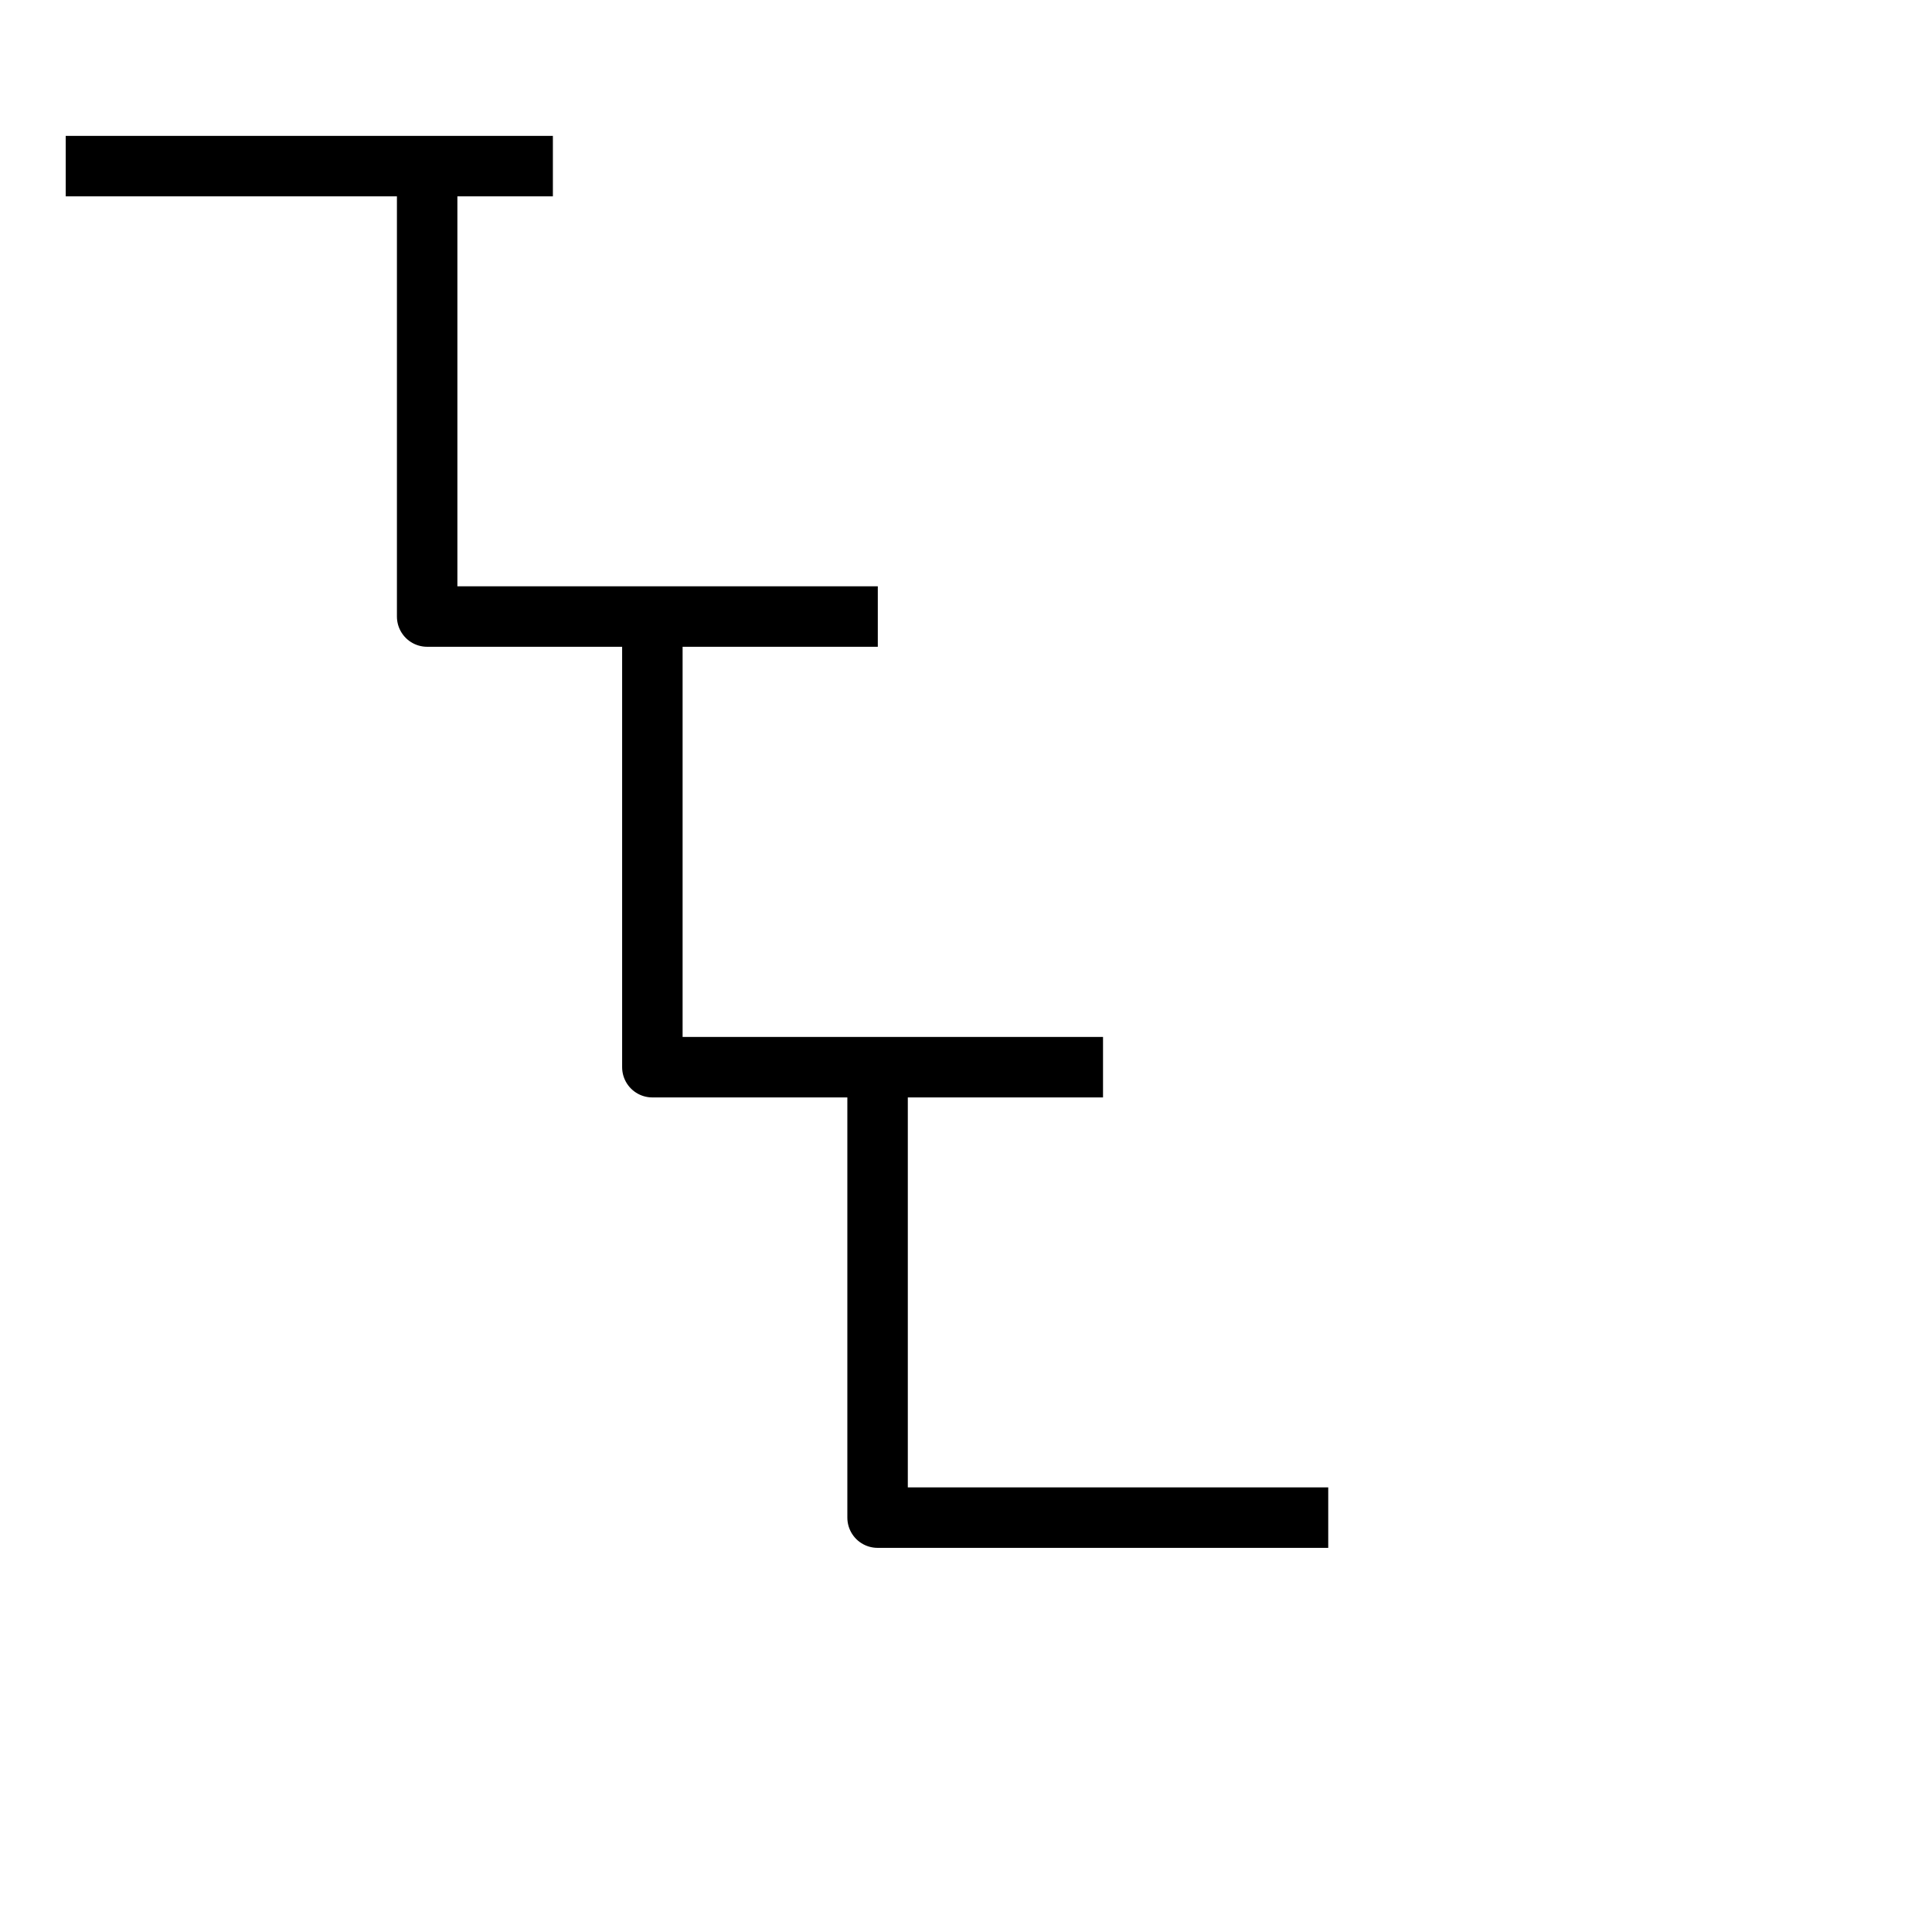
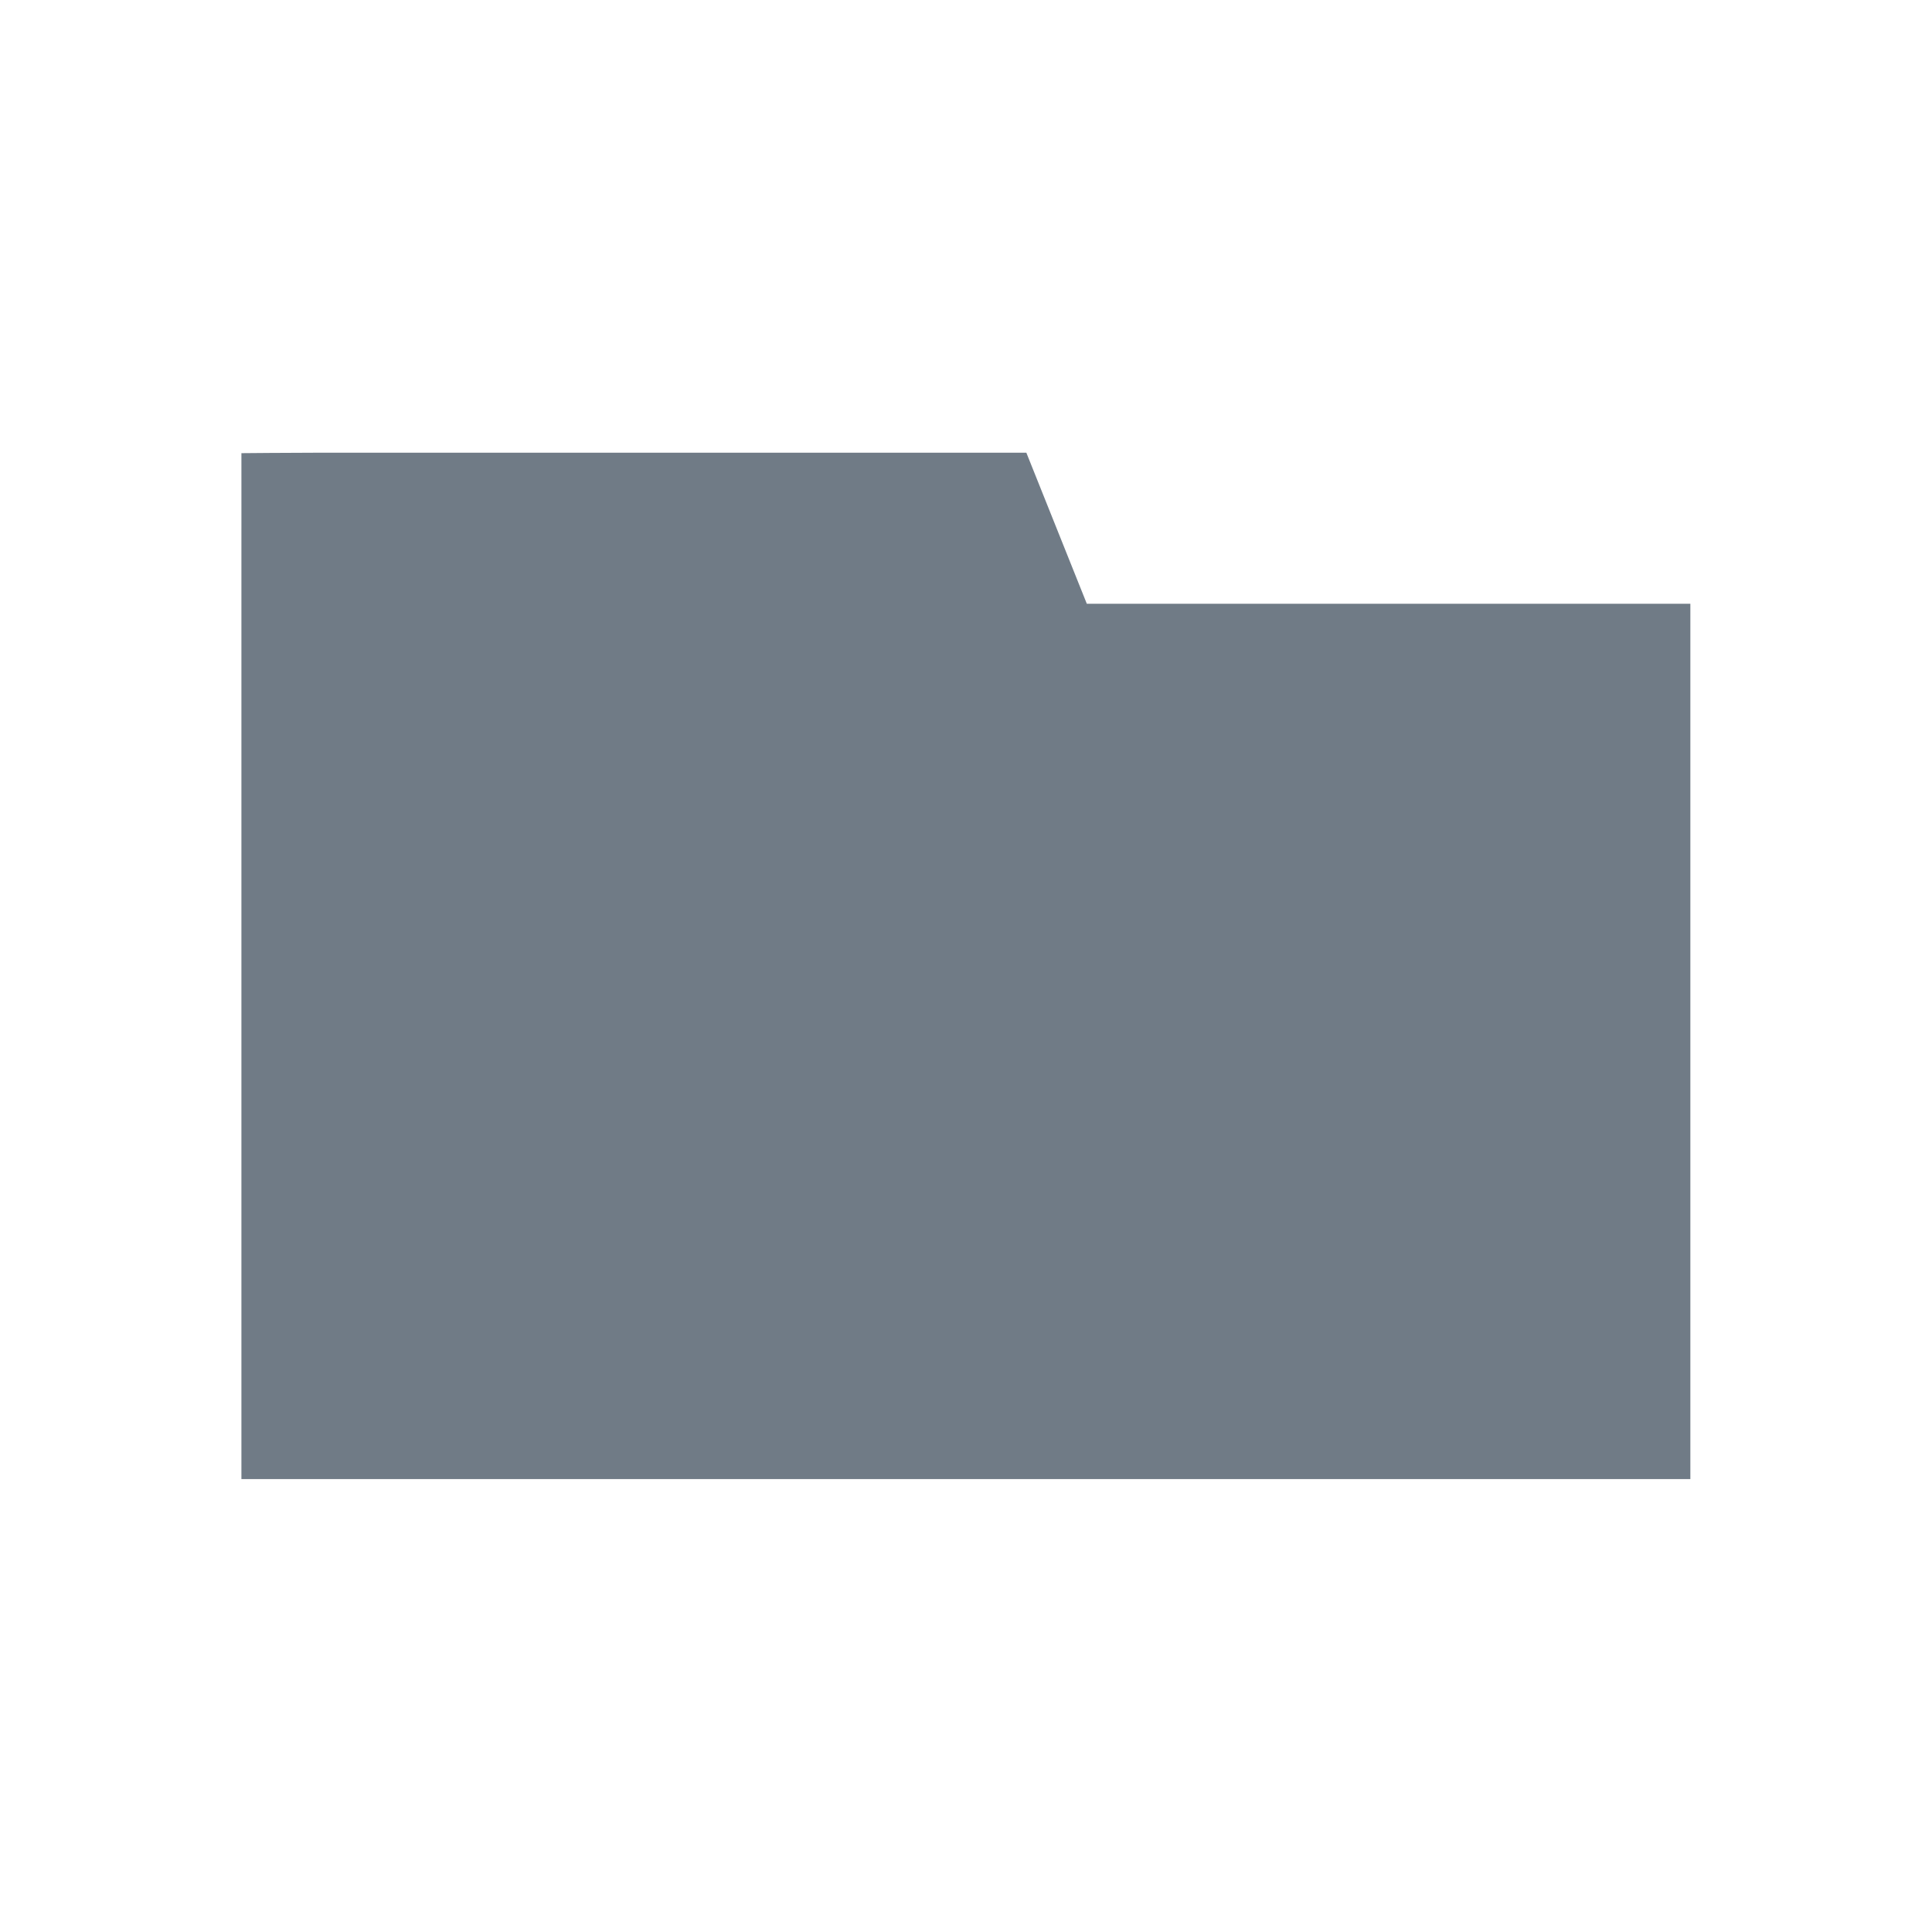
<svg xmlns="http://www.w3.org/2000/svg" id="svg8" version="1.1" viewBox="0 0 8.467 8.467" height="32" width="32">
  <defs id="defs2" />
  <g id="layer1">
-     <path id="path901" d="m 0.288,0.728 2.135,10e-9" style="fill:none;stroke:#000000;stroke-width:0.265px;stroke-linecap:butt;stroke-linejoin:miter;stroke-opacity:1" />
-     <path id="path905" d="M 1.872,0.728 V 2.702 h 1.975" style="fill:none;stroke:#000000;stroke-width:0.265;stroke-linecap:butt;stroke-linejoin:round;stroke-miterlimit:4;stroke-dasharray:none;stroke-opacity:1" />
-     <path style="fill:none;stroke:#000000;stroke-width:0.265;stroke-linecap:butt;stroke-linejoin:round;stroke-miterlimit:4;stroke-dasharray:none;stroke-opacity:1" d="M 2.859,2.702 V 4.677 H 4.834" id="path907" />
-     <path id="path909" d="M 3.846,4.677 V 6.651 H 5.821" style="fill:none;stroke:#000000;stroke-width:0.265;stroke-linecap:butt;stroke-linejoin:round;stroke-miterlimit:4;stroke-dasharray:none;stroke-opacity:1" />
+     <path d="m 1.058,2.315 -1e-7,4.167 H 7.408 V 2.646 L 4.763,2.646 4.498,1.984 H 1.392 c -0.115,0 -0.334,0.002 -0.334,0.002 0,0 4.35e-5,0.112 4.35e-5,0.329 z" style="fill:#707b86;stroke:none;stroke-width:0.265;stroke-linejoin:round;stroke-miterlimit:4.9;stroke-dasharray:none;fill-opacity:1" id="rect89" />
  </g>
</svg>
